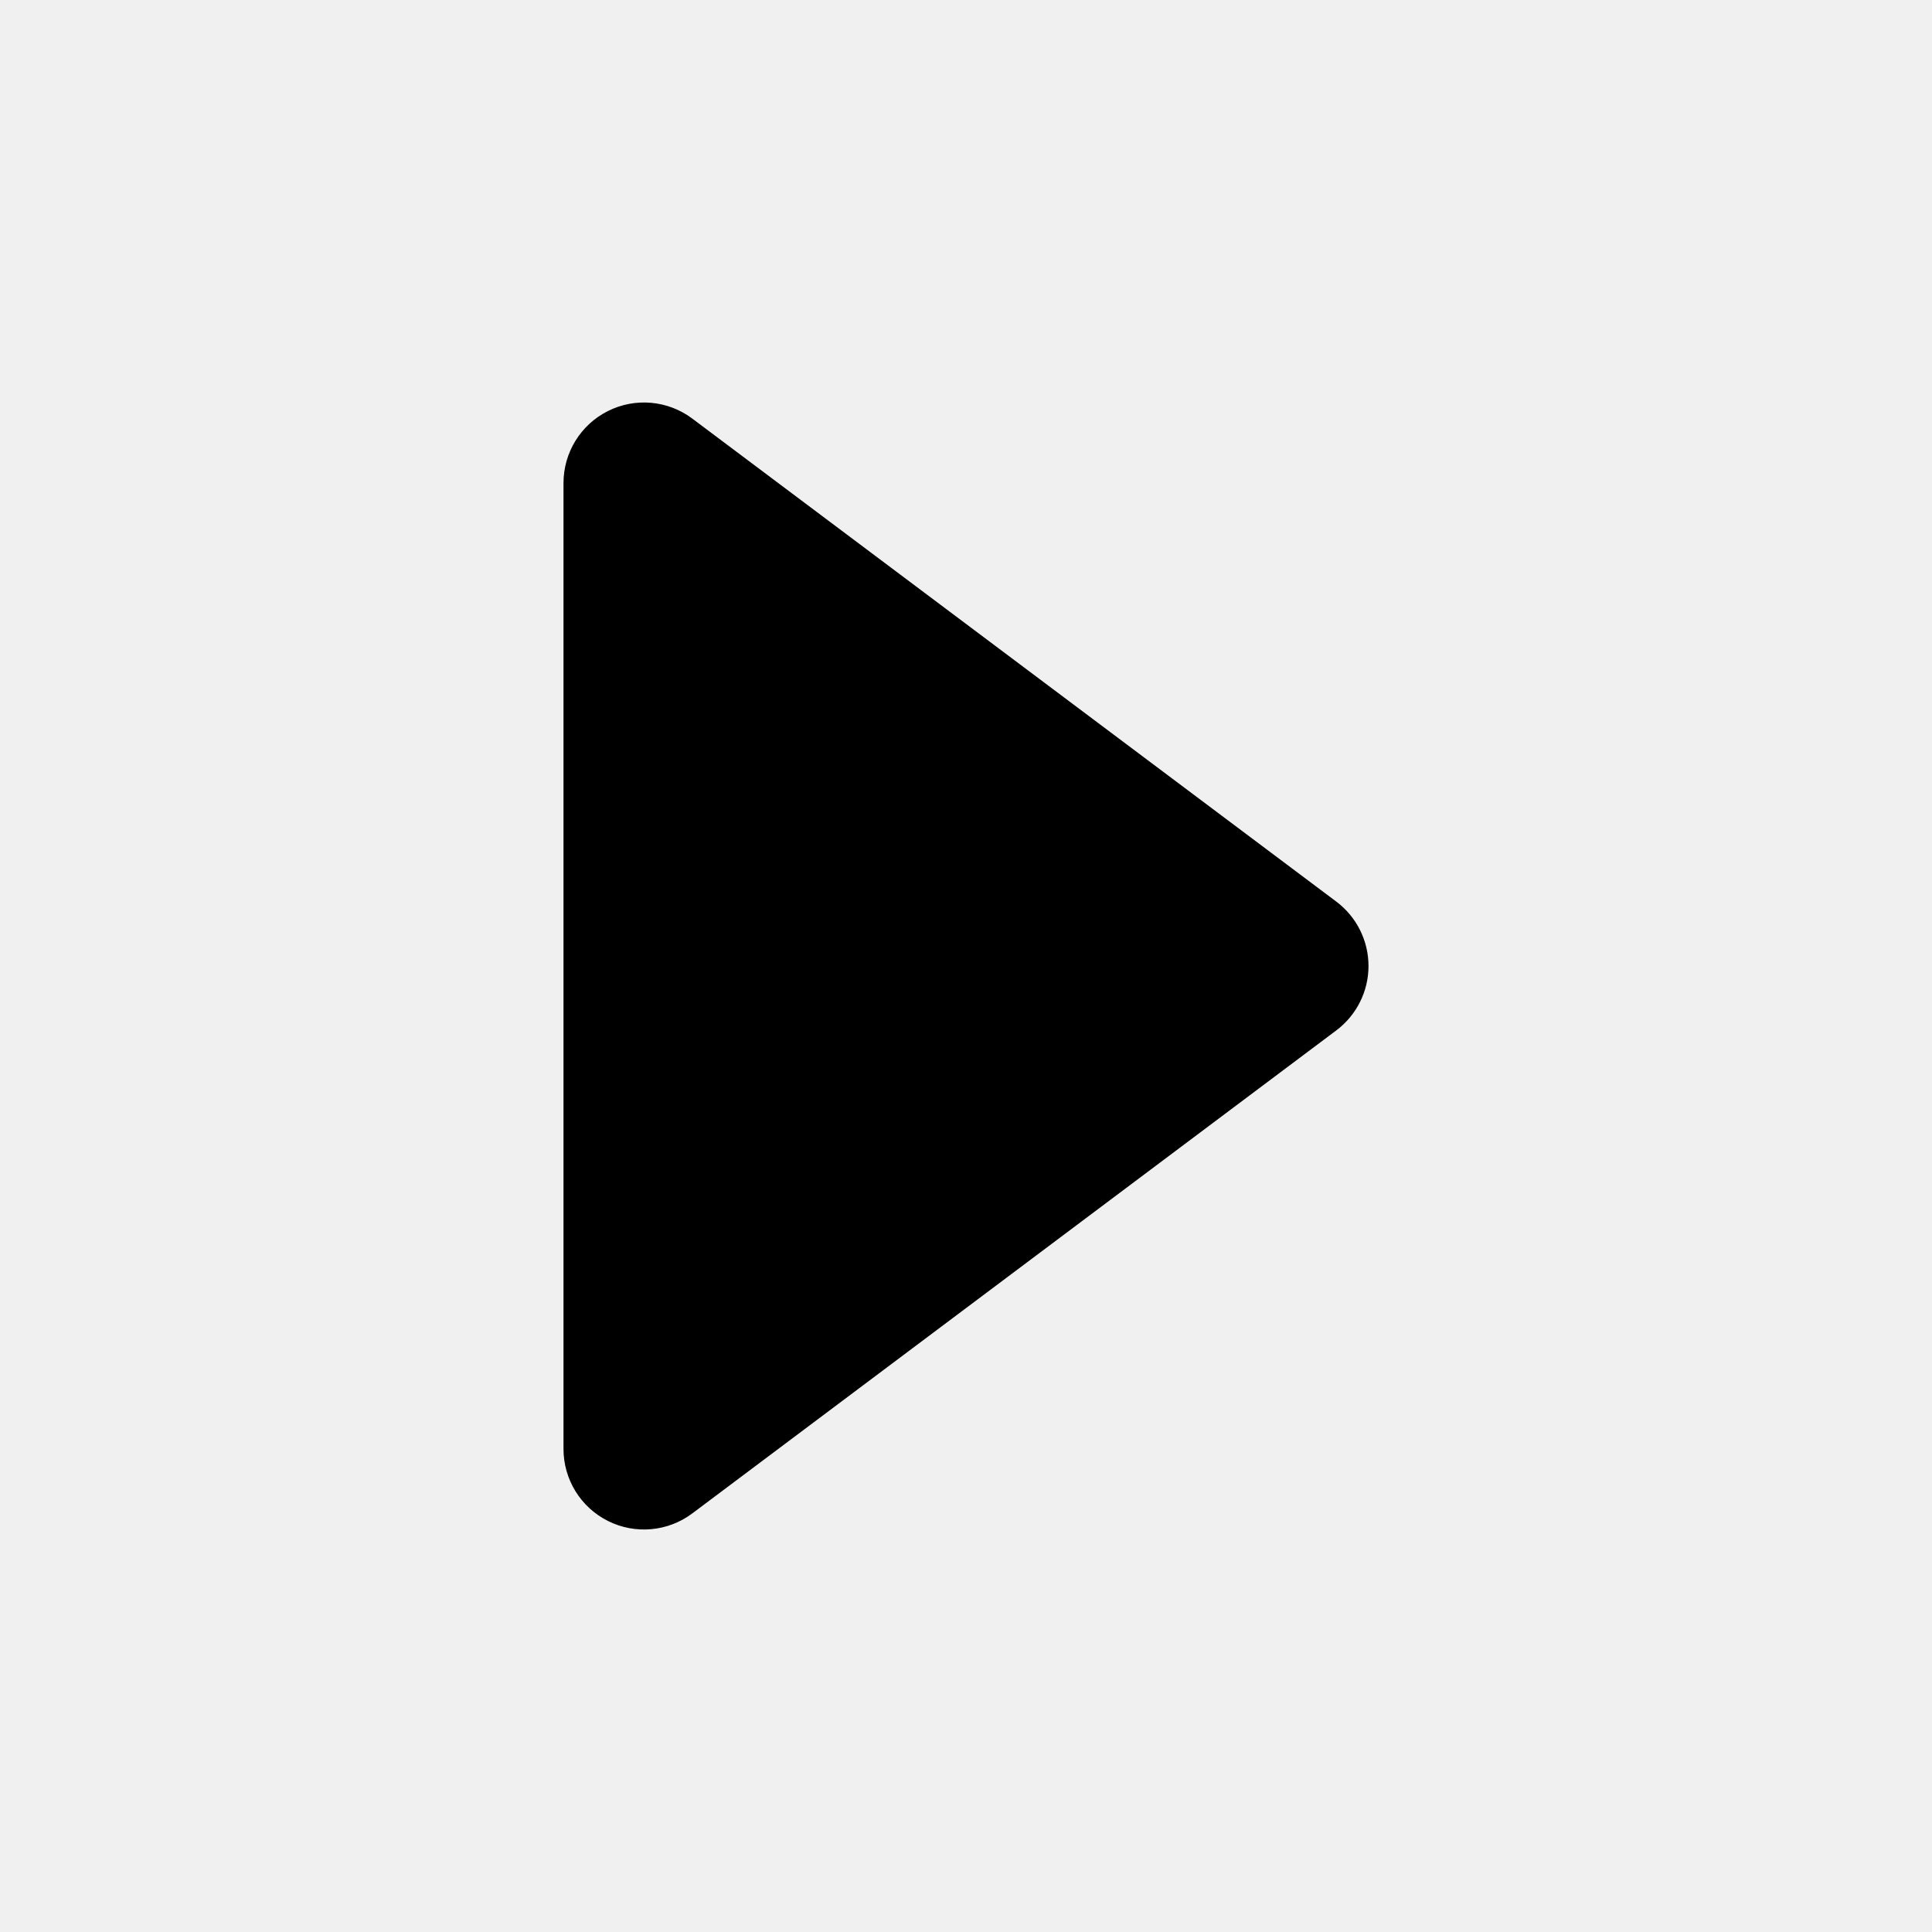
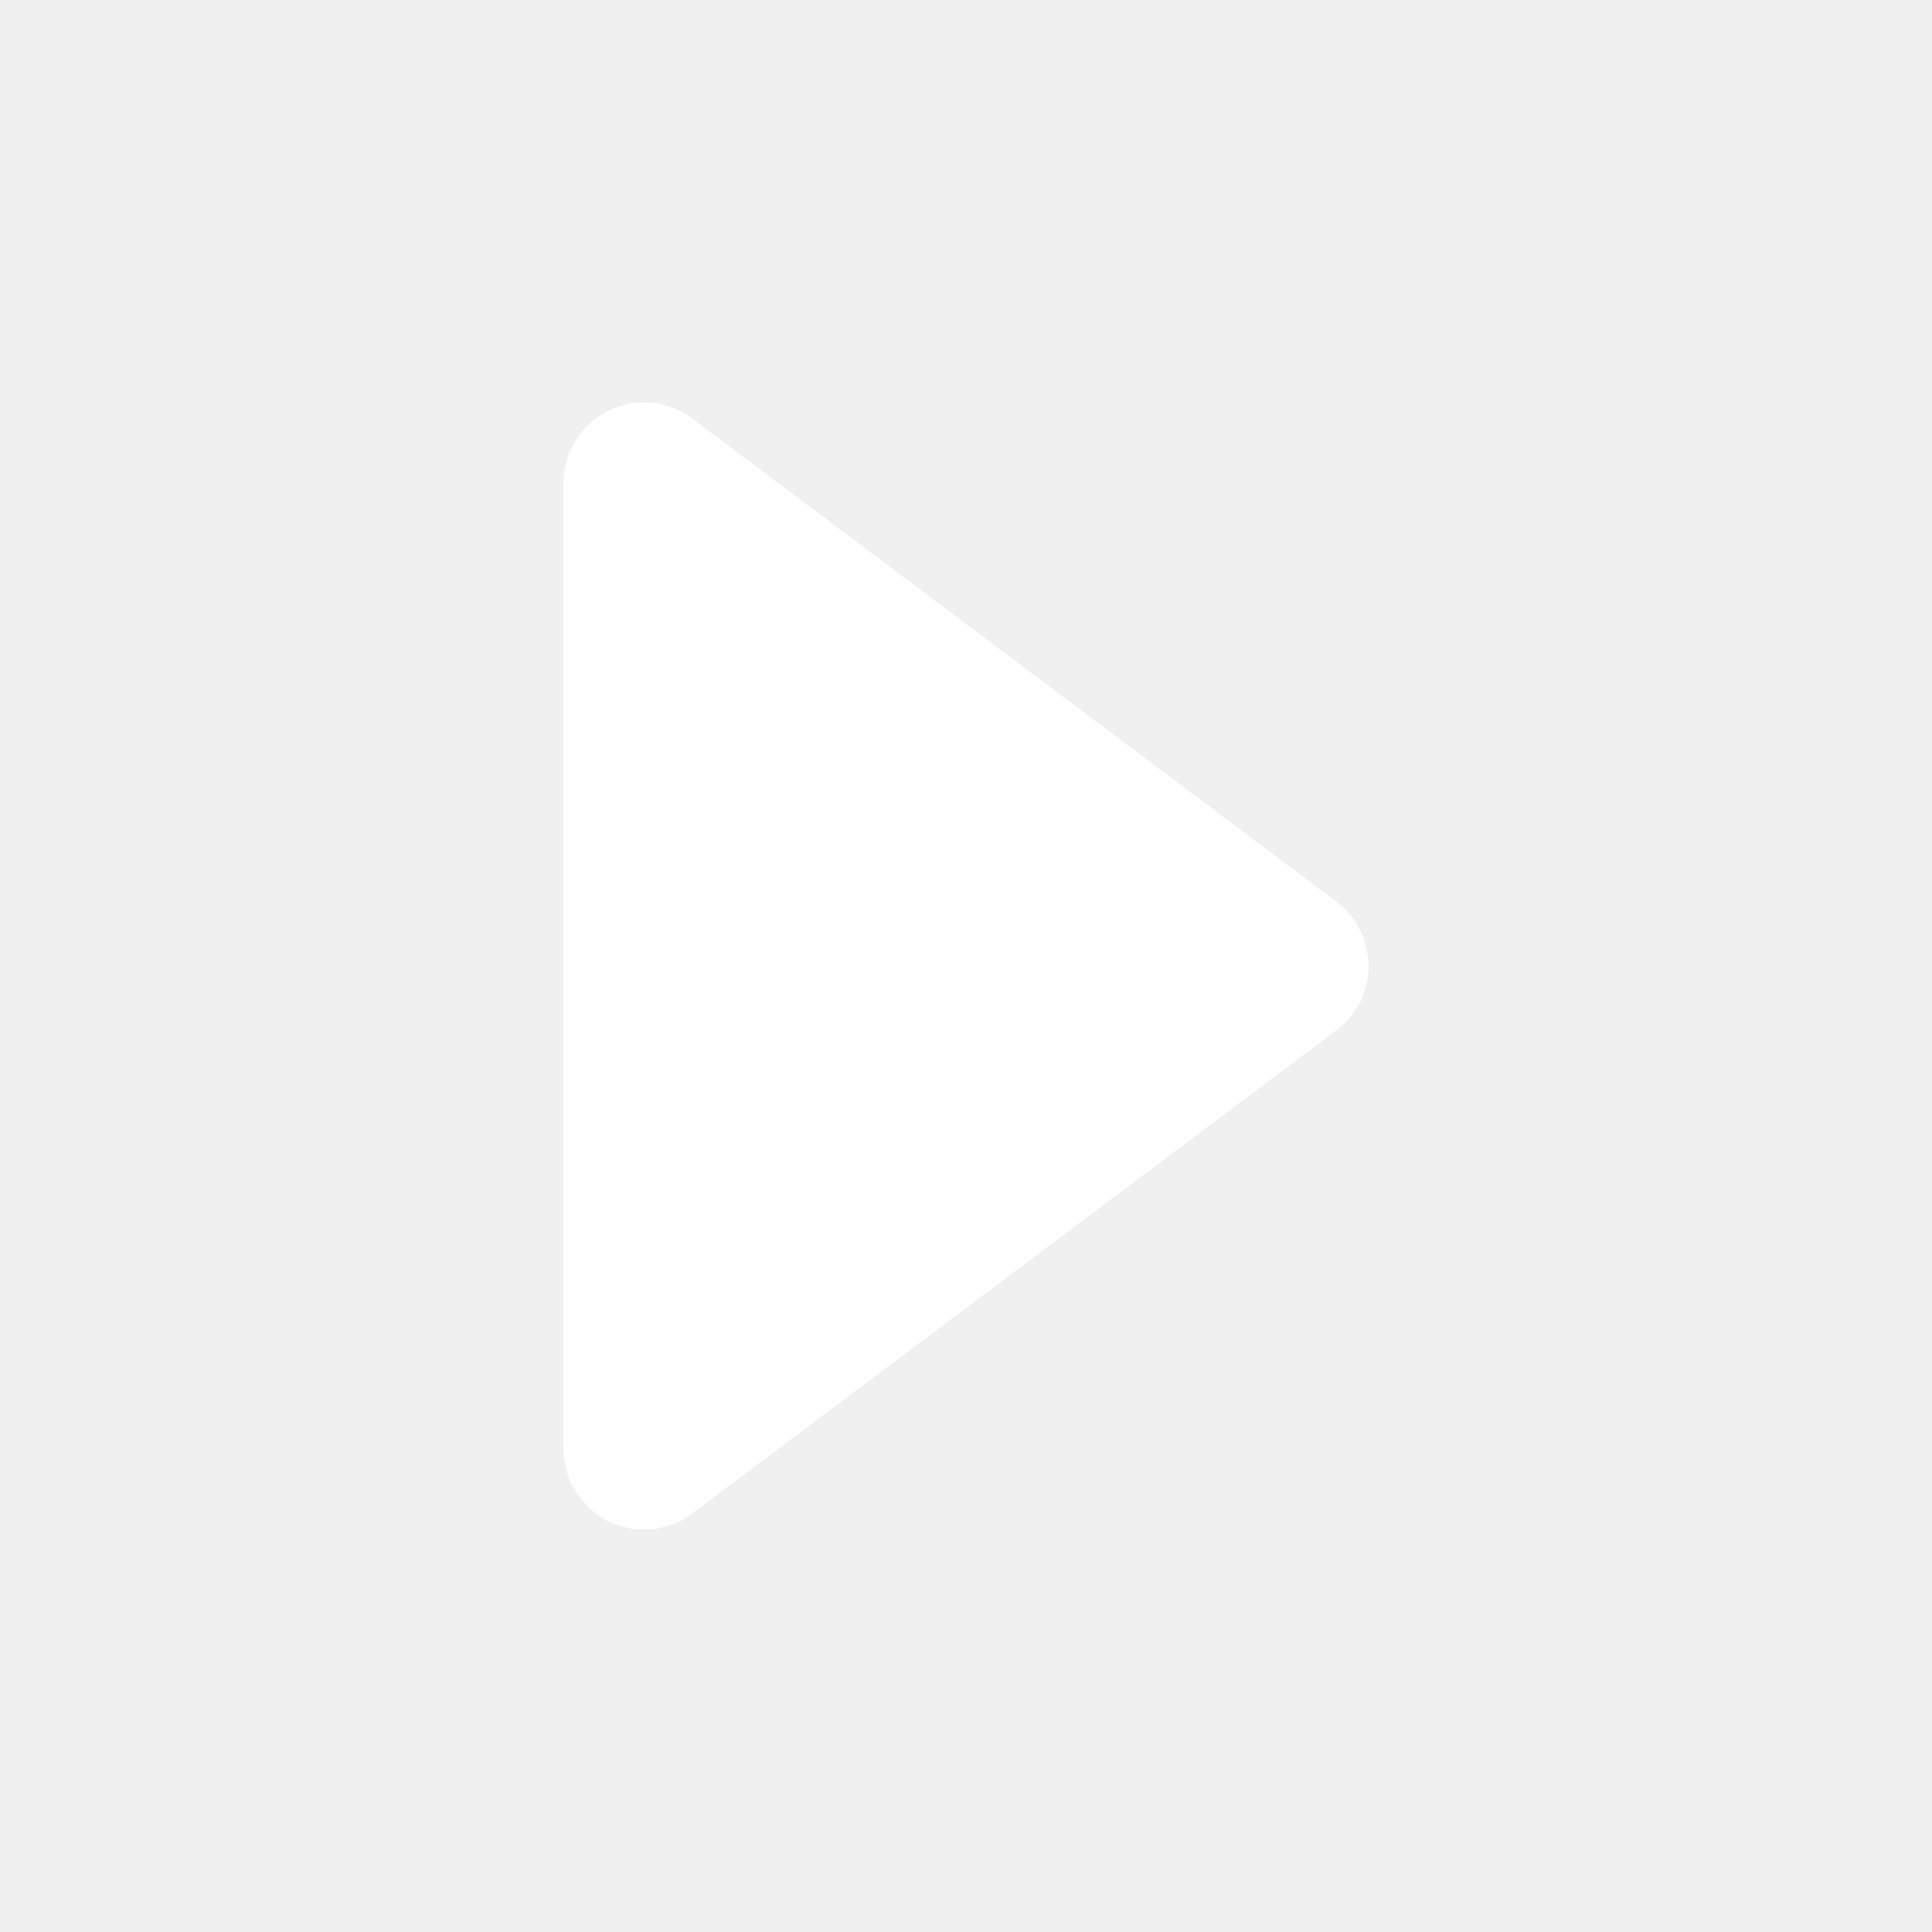
- <svg xmlns="http://www.w3.org/2000/svg" class="w-6 h-6 text-gray-800 dark:text-white" aria-hidden="true" width="24" height="24" fill="currentColor" viewBox="0 0 24 24">
+ <svg xmlns="http://www.w3.org/2000/svg" aria-hidden="true" width="24" height="24" fill="white" viewBox="0 0 24 24">
  <path fill-rule="evenodd" d="M8.6 5.2A1 1 0 0 0 7 6v12a1 1 0 0 0 1.6.8l8-6a1 1 0 0 0 0-1.6l-8-6Z" clip-rule="evenodd" />
</svg>
